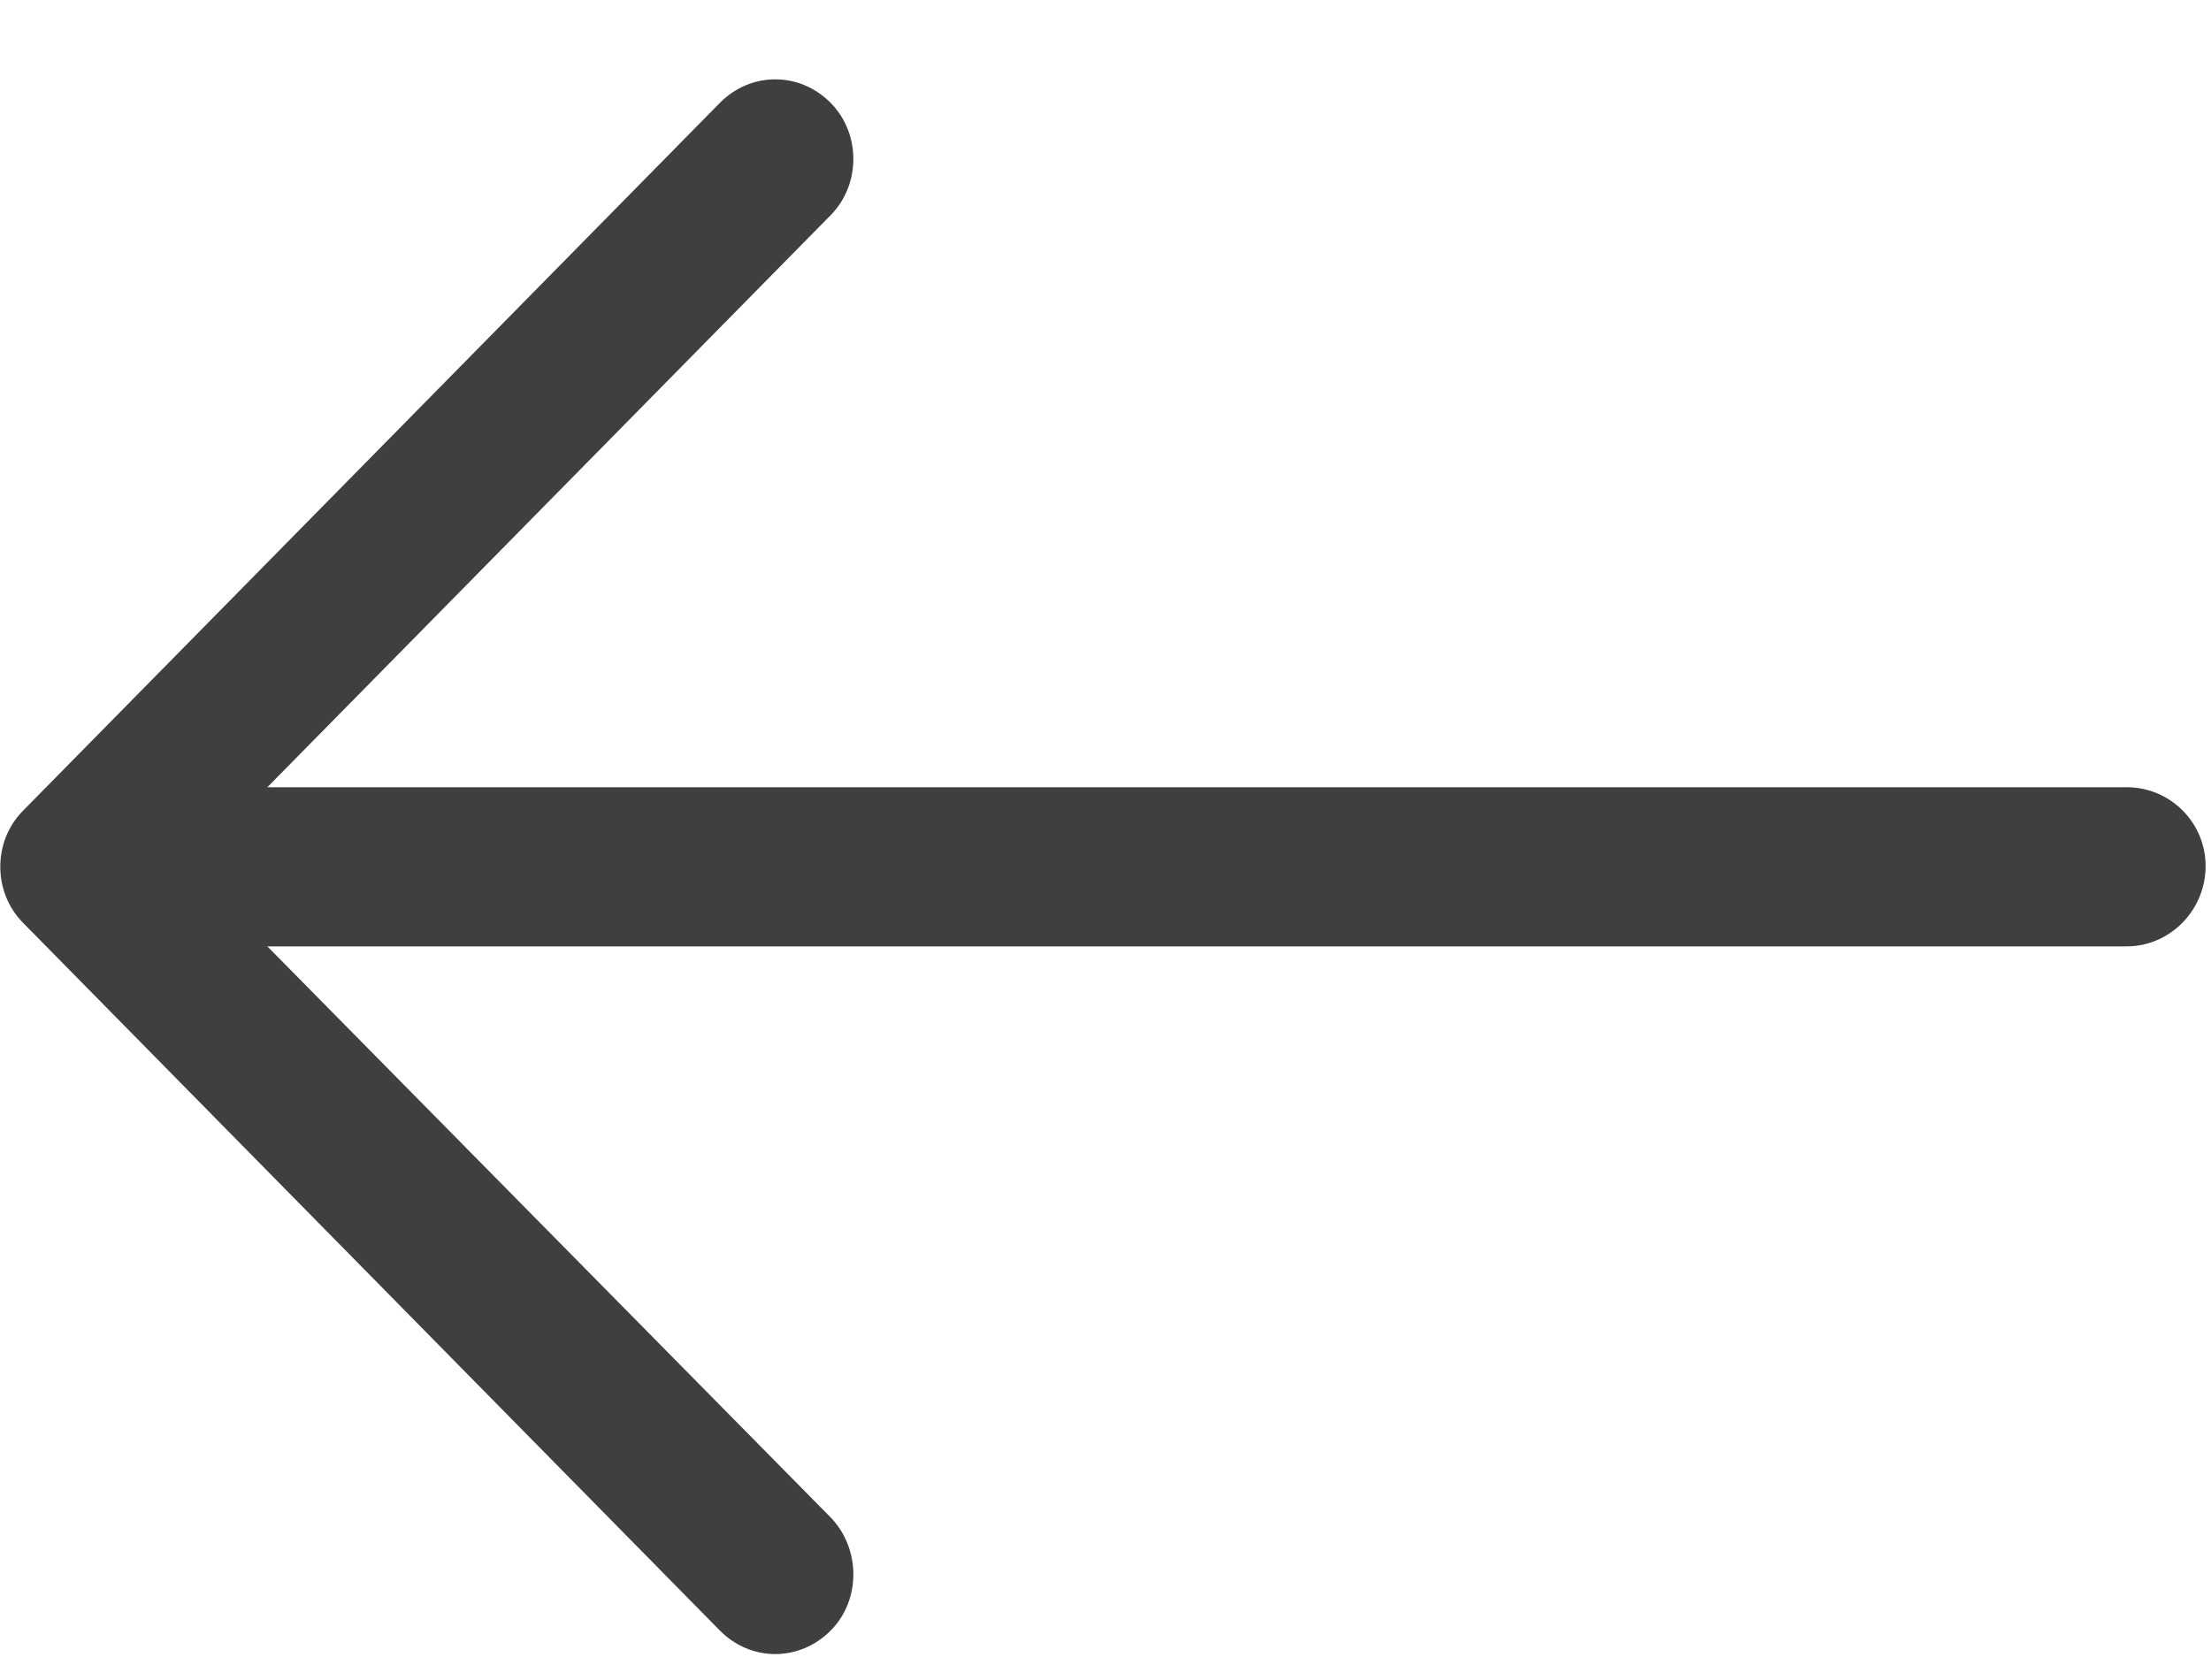
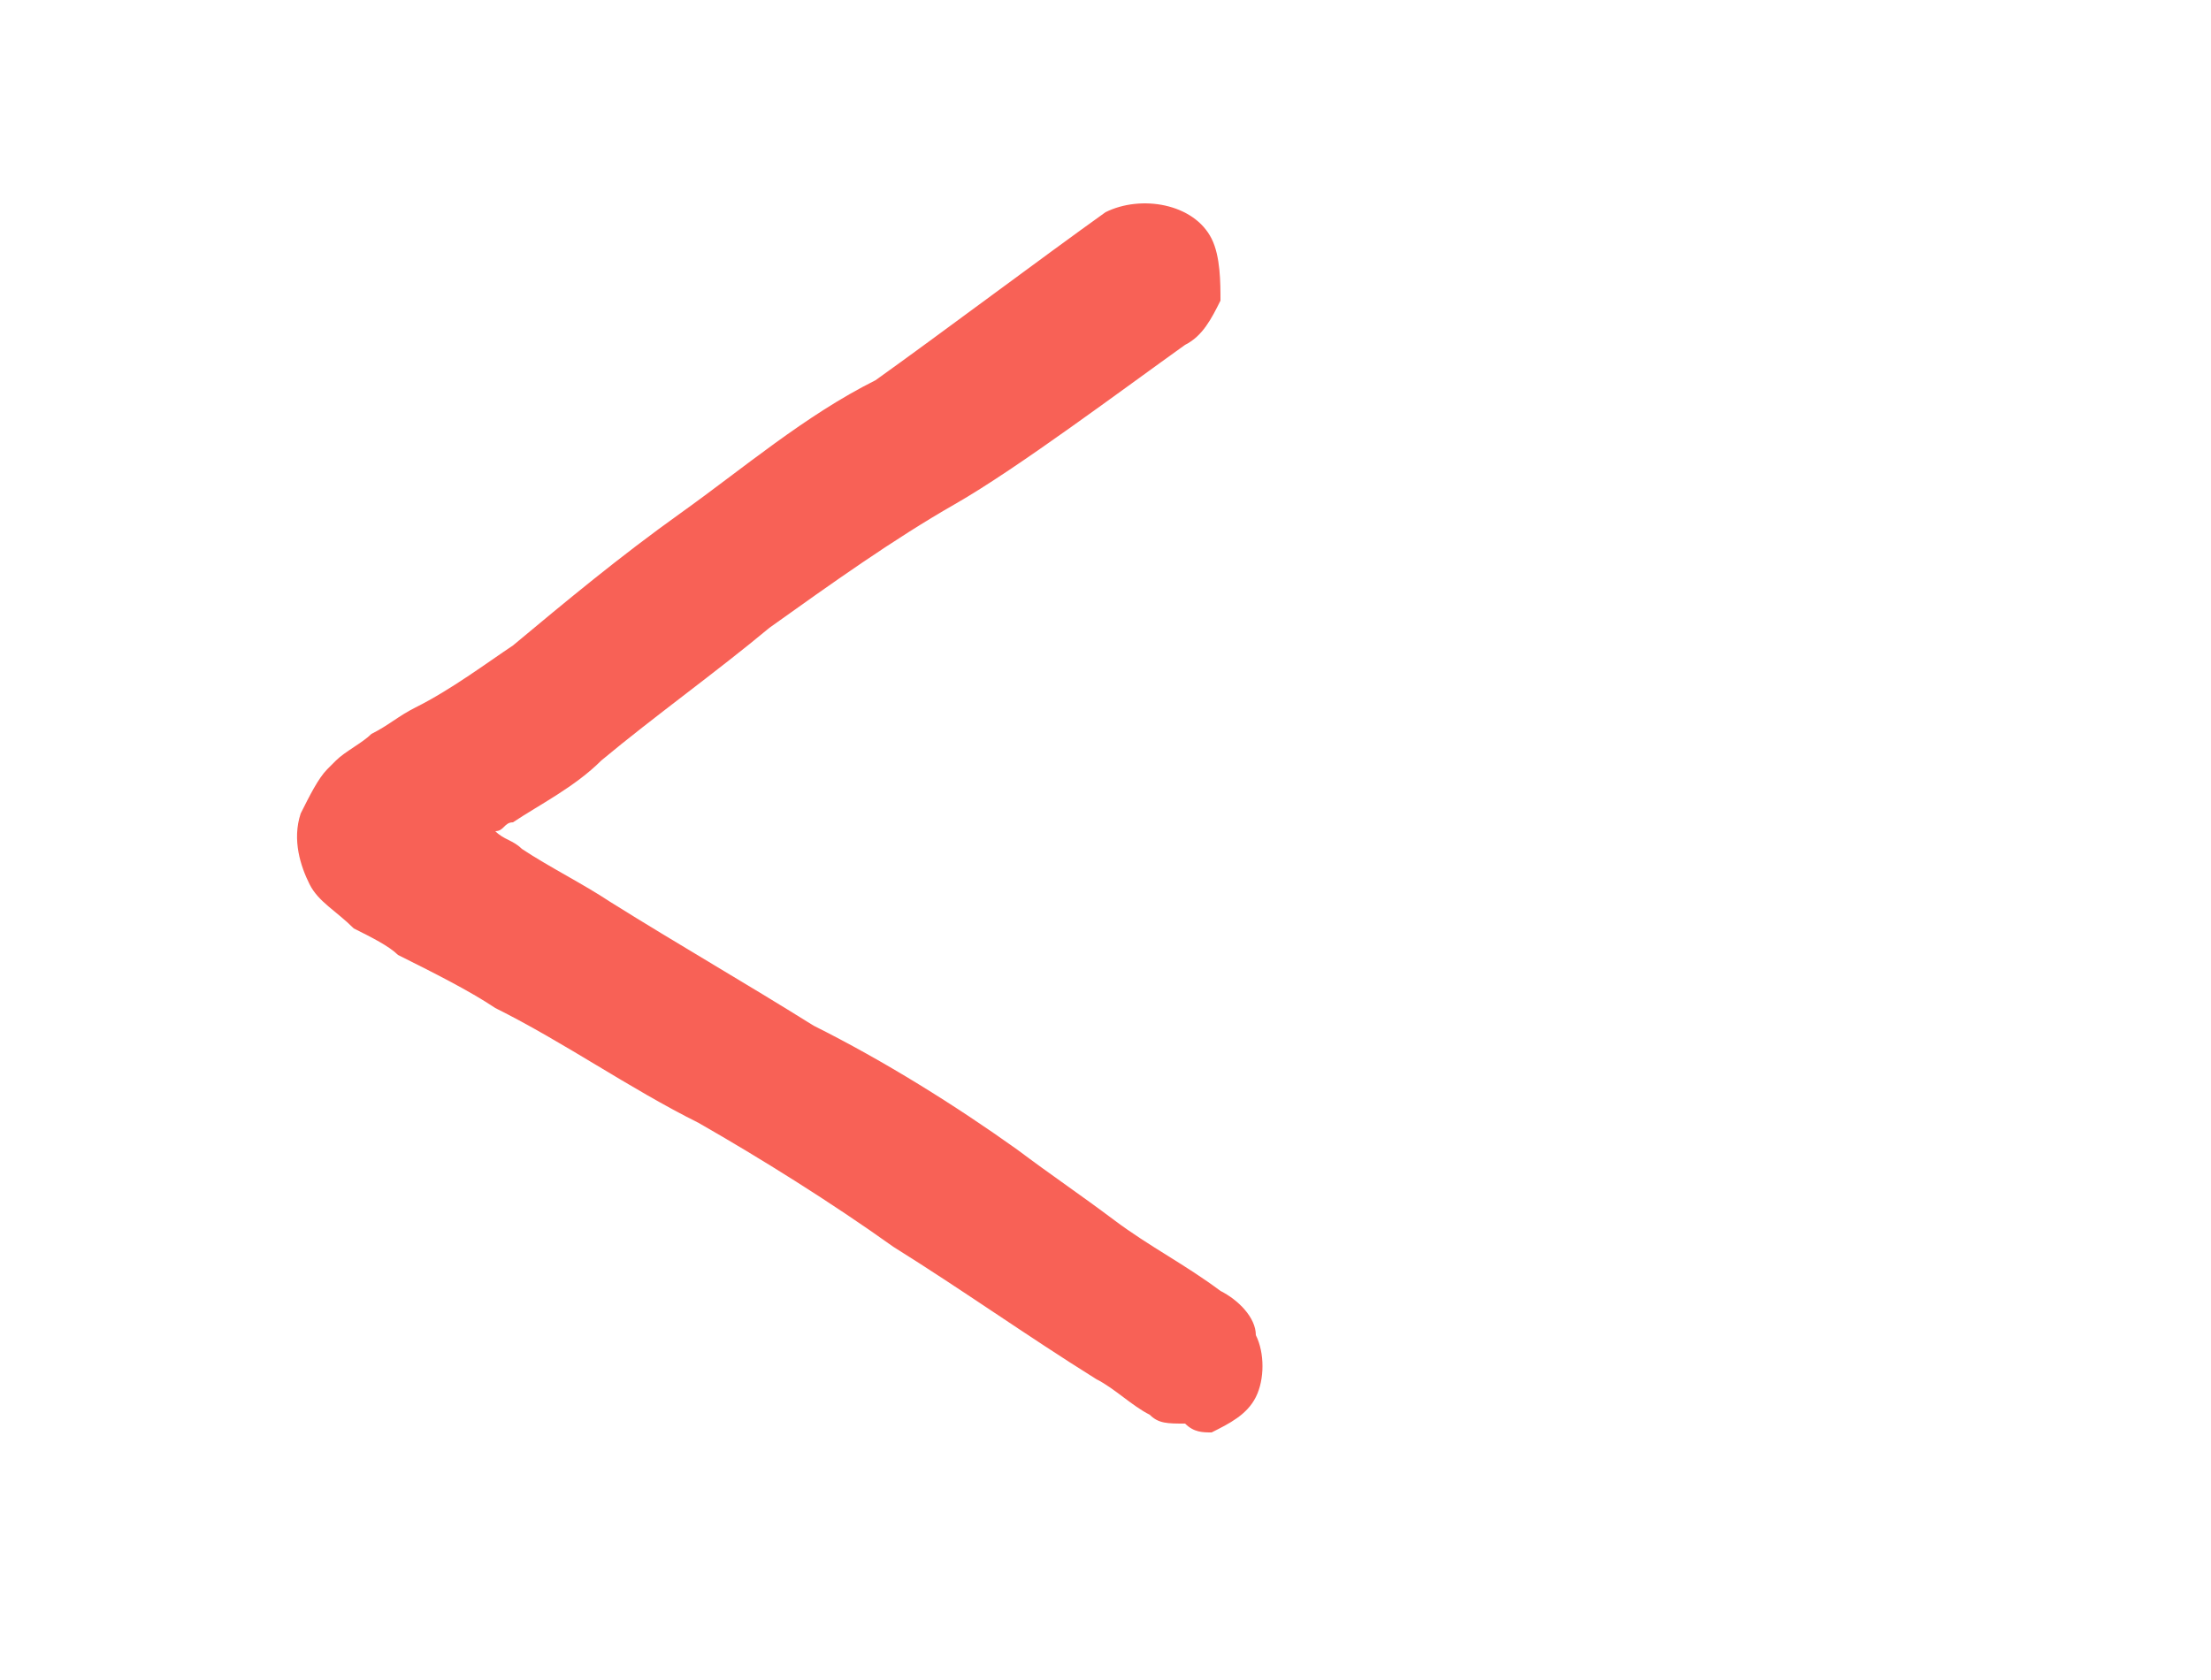
- <svg xmlns="http://www.w3.org/2000/svg" width="25px" height="19px">
-   <path fill-rule="evenodd" fill="rgb(63, 63, 63)" d="M8.138,1.165 C8.489,0.808 9.042,0.808 9.394,1.165 C9.734,1.512 9.734,2.084 9.394,2.432 L3.023,8.903 L24.046,8.903 C24.537,8.903 24.939,9.300 24.939,9.795 C24.939,10.294 24.537,10.703 24.046,10.703 L3.023,10.703 L9.394,17.163 C9.734,17.518 9.734,18.097 9.394,18.439 C9.042,18.796 8.489,18.796 8.138,18.439 L0.259,10.435 C-0.082,10.089 -0.082,9.515 0.259,9.170 L8.138,1.165 Z" />
+ <svg xmlns="http://www.w3.org/2000/svg" version="1.1" id="Capa_1" x="0px" y="0px" viewBox="0 0 25 19" style="enable-background:new 0 0 25 19;" xml:space="preserve">
+   <style type="text/css">
+ 	.st0{fill:#F86156;}
+ </style>
+   <path class="st0" d="M13.7,16.2c0.2-0.1,0.4-0.2,0.5-0.4c0.1-0.2,0.1-0.5,0-0.7c0-0.2-0.2-0.4-0.4-0.5c-0.4-0.3-0.8-0.5-1.2-0.8  s-0.7-0.5-1.1-0.8c-0.7-0.5-1.5-1-2.3-1.4c-0.8-0.5-1.5-0.9-2.3-1.4c-0.3-0.2-0.7-0.4-1-0.6C5.8,9.5,5.7,9.5,5.6,9.4  c0.1,0,0.1-0.1,0.2-0.1c0.3-0.2,0.7-0.4,1-0.7c0.6-0.5,1.3-1,1.9-1.5c0.7-0.5,1.4-1,2.1-1.4c0.7-0.4,1.9-1.3,2.6-1.8  c0.2-0.1,0.3-0.3,0.4-0.5c0-0.2,0-0.5-0.1-0.7c-0.2-0.4-0.8-0.5-1.2-0.3c-0.7,0.5-1.9,1.4-2.6,1.9c-0.8,0.4-1.5,1-2.2,1.5  s-1.3,1-1.9,1.5C5.5,7.5,5.1,7.8,4.7,8C4.5,8.1,4.4,8.2,4.2,8.3C4.1,8.4,3.9,8.5,3.8,8.6L3.7,8.7C3.6,8.8,3.5,9,3.4,9.2  c-0.1,0.3,0,0.6,0.1,0.8s0.3,0.3,0.5,0.5c0.2,0.1,0.4,0.2,0.5,0.3c0.4,0.2,0.8,0.4,1.1,0.6c0.8,0.4,1.5,0.9,2.3,1.3  c0.7,0.4,1.5,0.9,2.2,1.4c0.8,0.5,1.5,1,2.3,1.5c0.2,0.1,0.4,0.3,0.6,0.4c0.1,0.1,0.2,0.1,0.4,0.1C13.5,16.2,13.6,16.2,13.7,16.2  L13.7,16.2L13.7,16.2z M4.7,9L4.7,9L4.7,9L4.7,9L4.7,9z" />
</svg>
